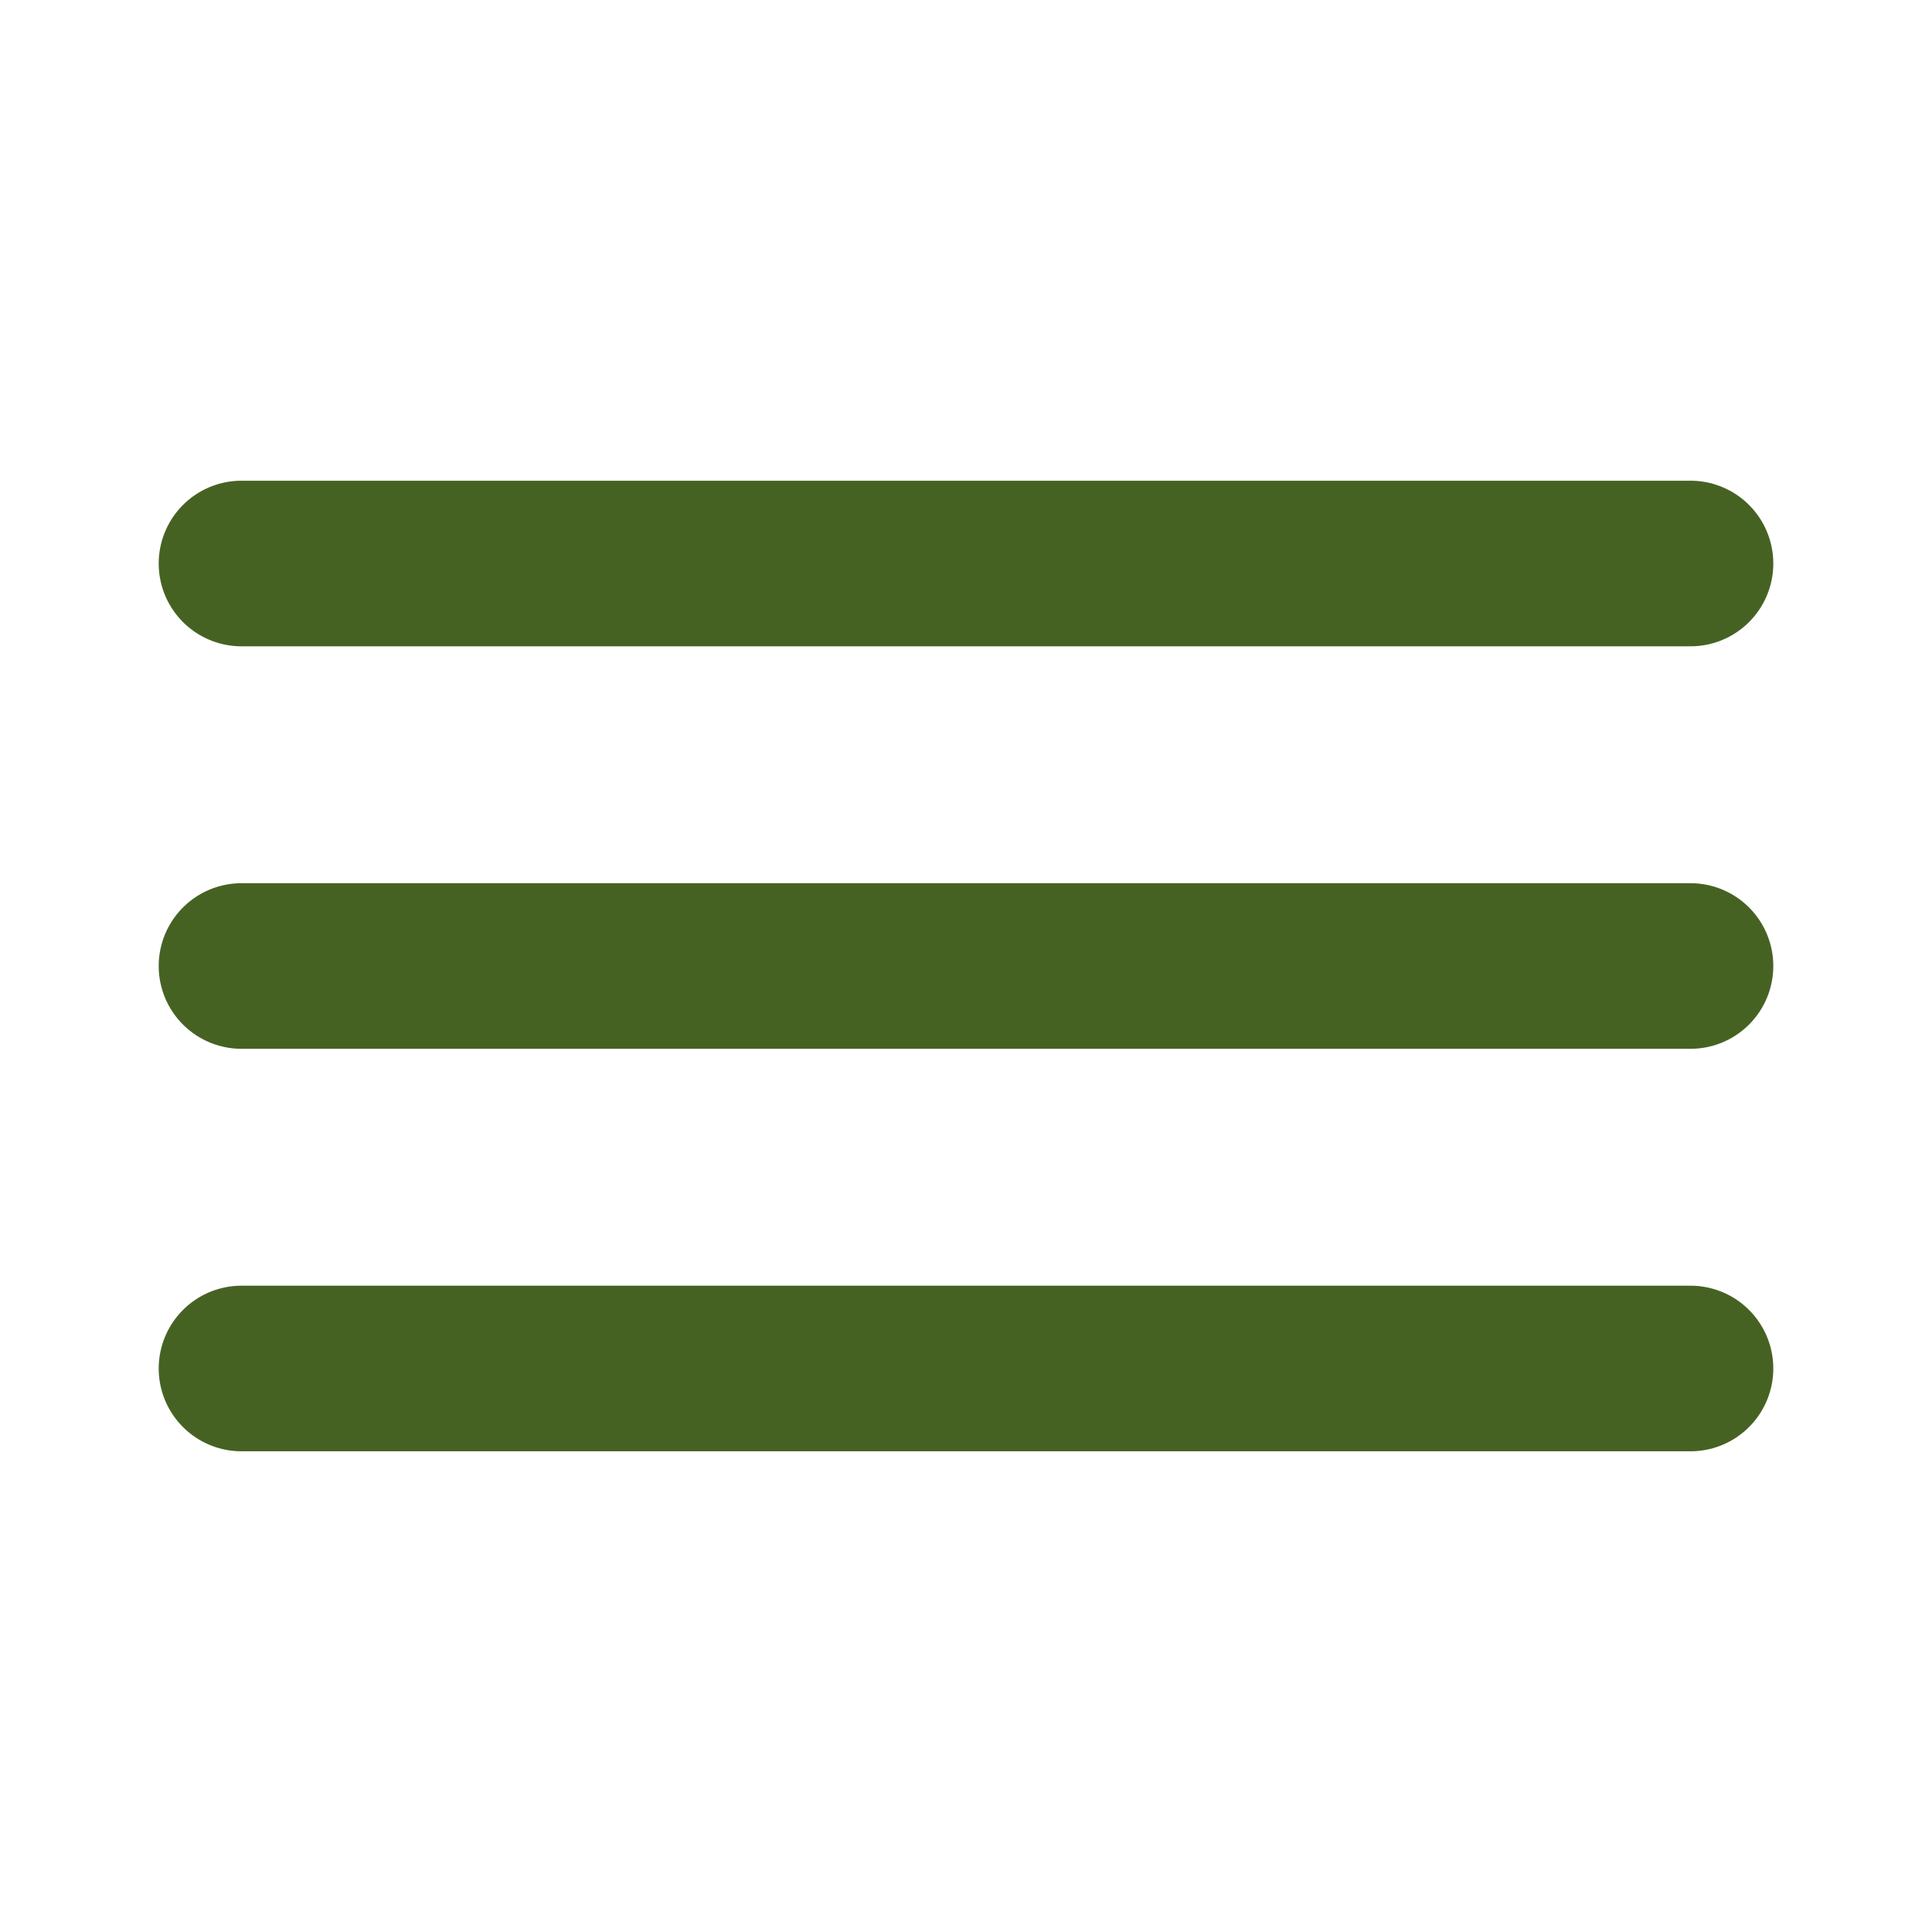
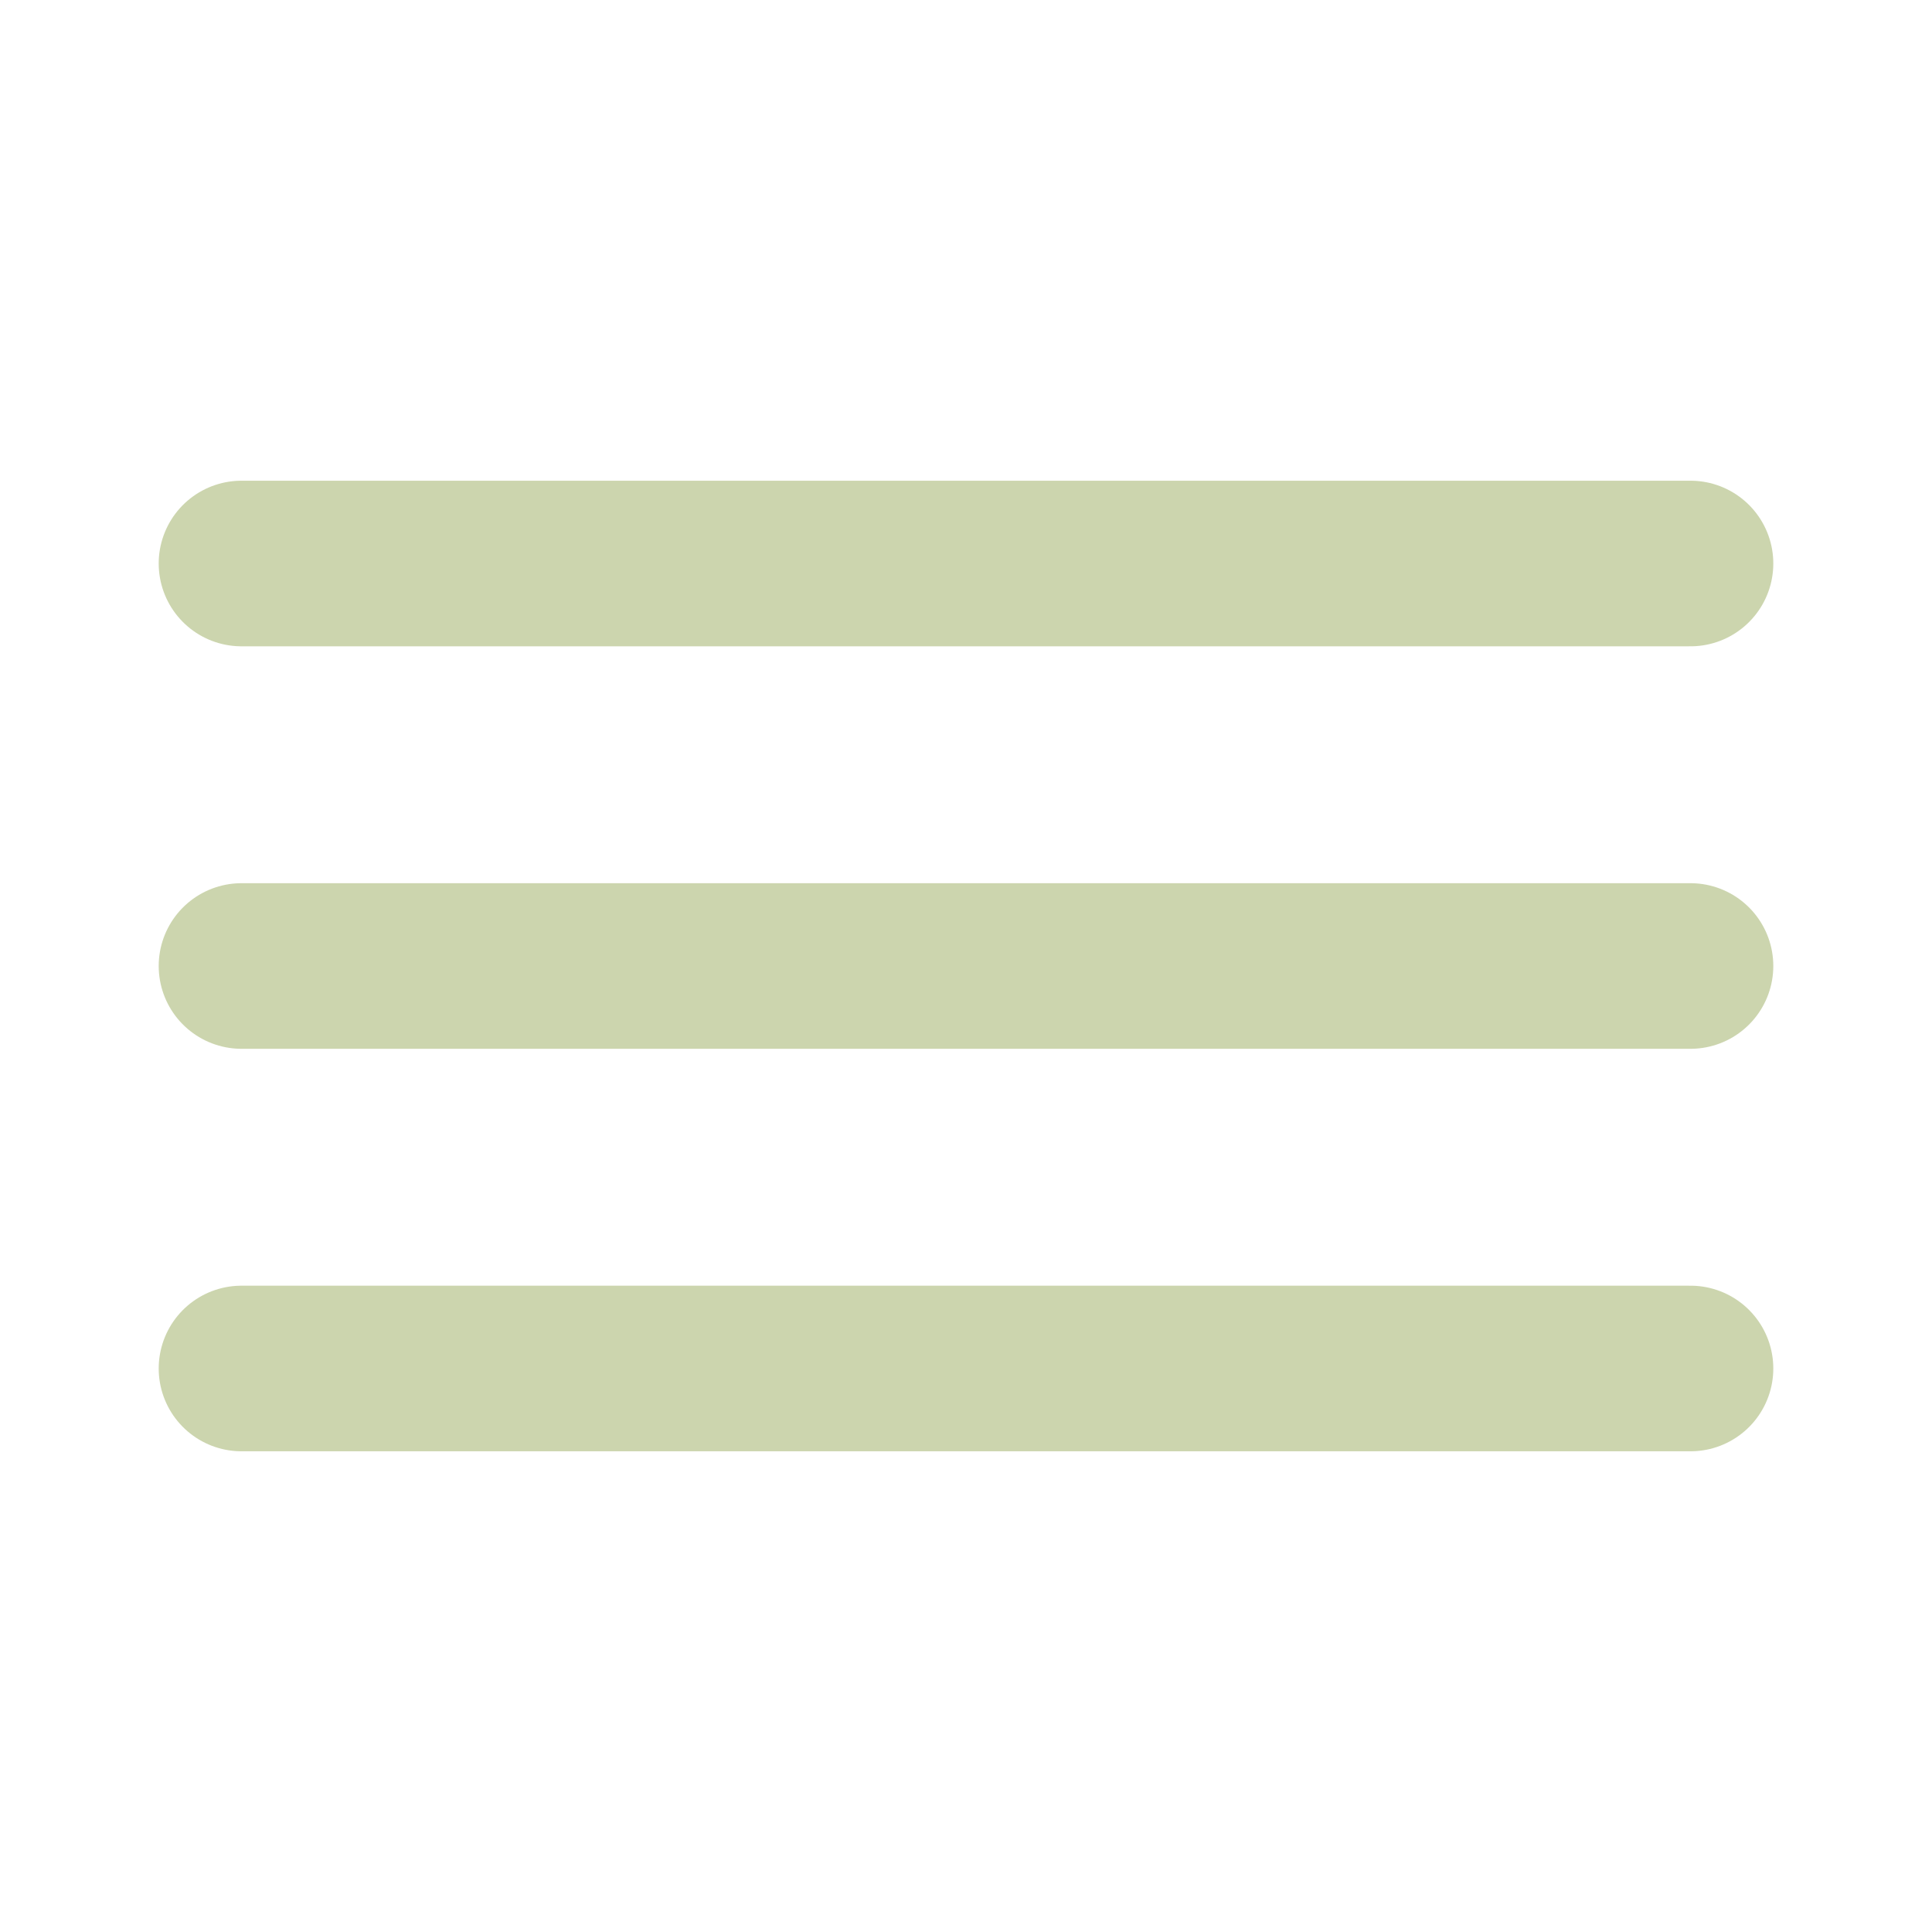
- <svg xmlns="http://www.w3.org/2000/svg" width="70" height="70" fill="none" viewBox="0 0 70 70">
-   <path stroke="#466223" stroke-linecap="round" stroke-linejoin="round" stroke-width="6" d="M8.75 49.583h52.5M8.75 35h52.5M8.75 20.417h52.5" />
+ <svg xmlns="http://www.w3.org/2000/svg" width="70" height="70" viewBox="0 0 70 70" fill="none">
+   <path d="M8.75 49.583H61.25" stroke="#CCD5AE" stroke-width="6" stroke-linecap="round" stroke-linejoin="round" />
+   <path d="M8.75 35H61.25" stroke="#CCD5AE" stroke-width="6" stroke-linecap="round" stroke-linejoin="round" />
+   <path d="M8.75 20.417H61.25" stroke="#CCD5AE" stroke-width="6" stroke-linecap="round" stroke-linejoin="round" />
</svg>
